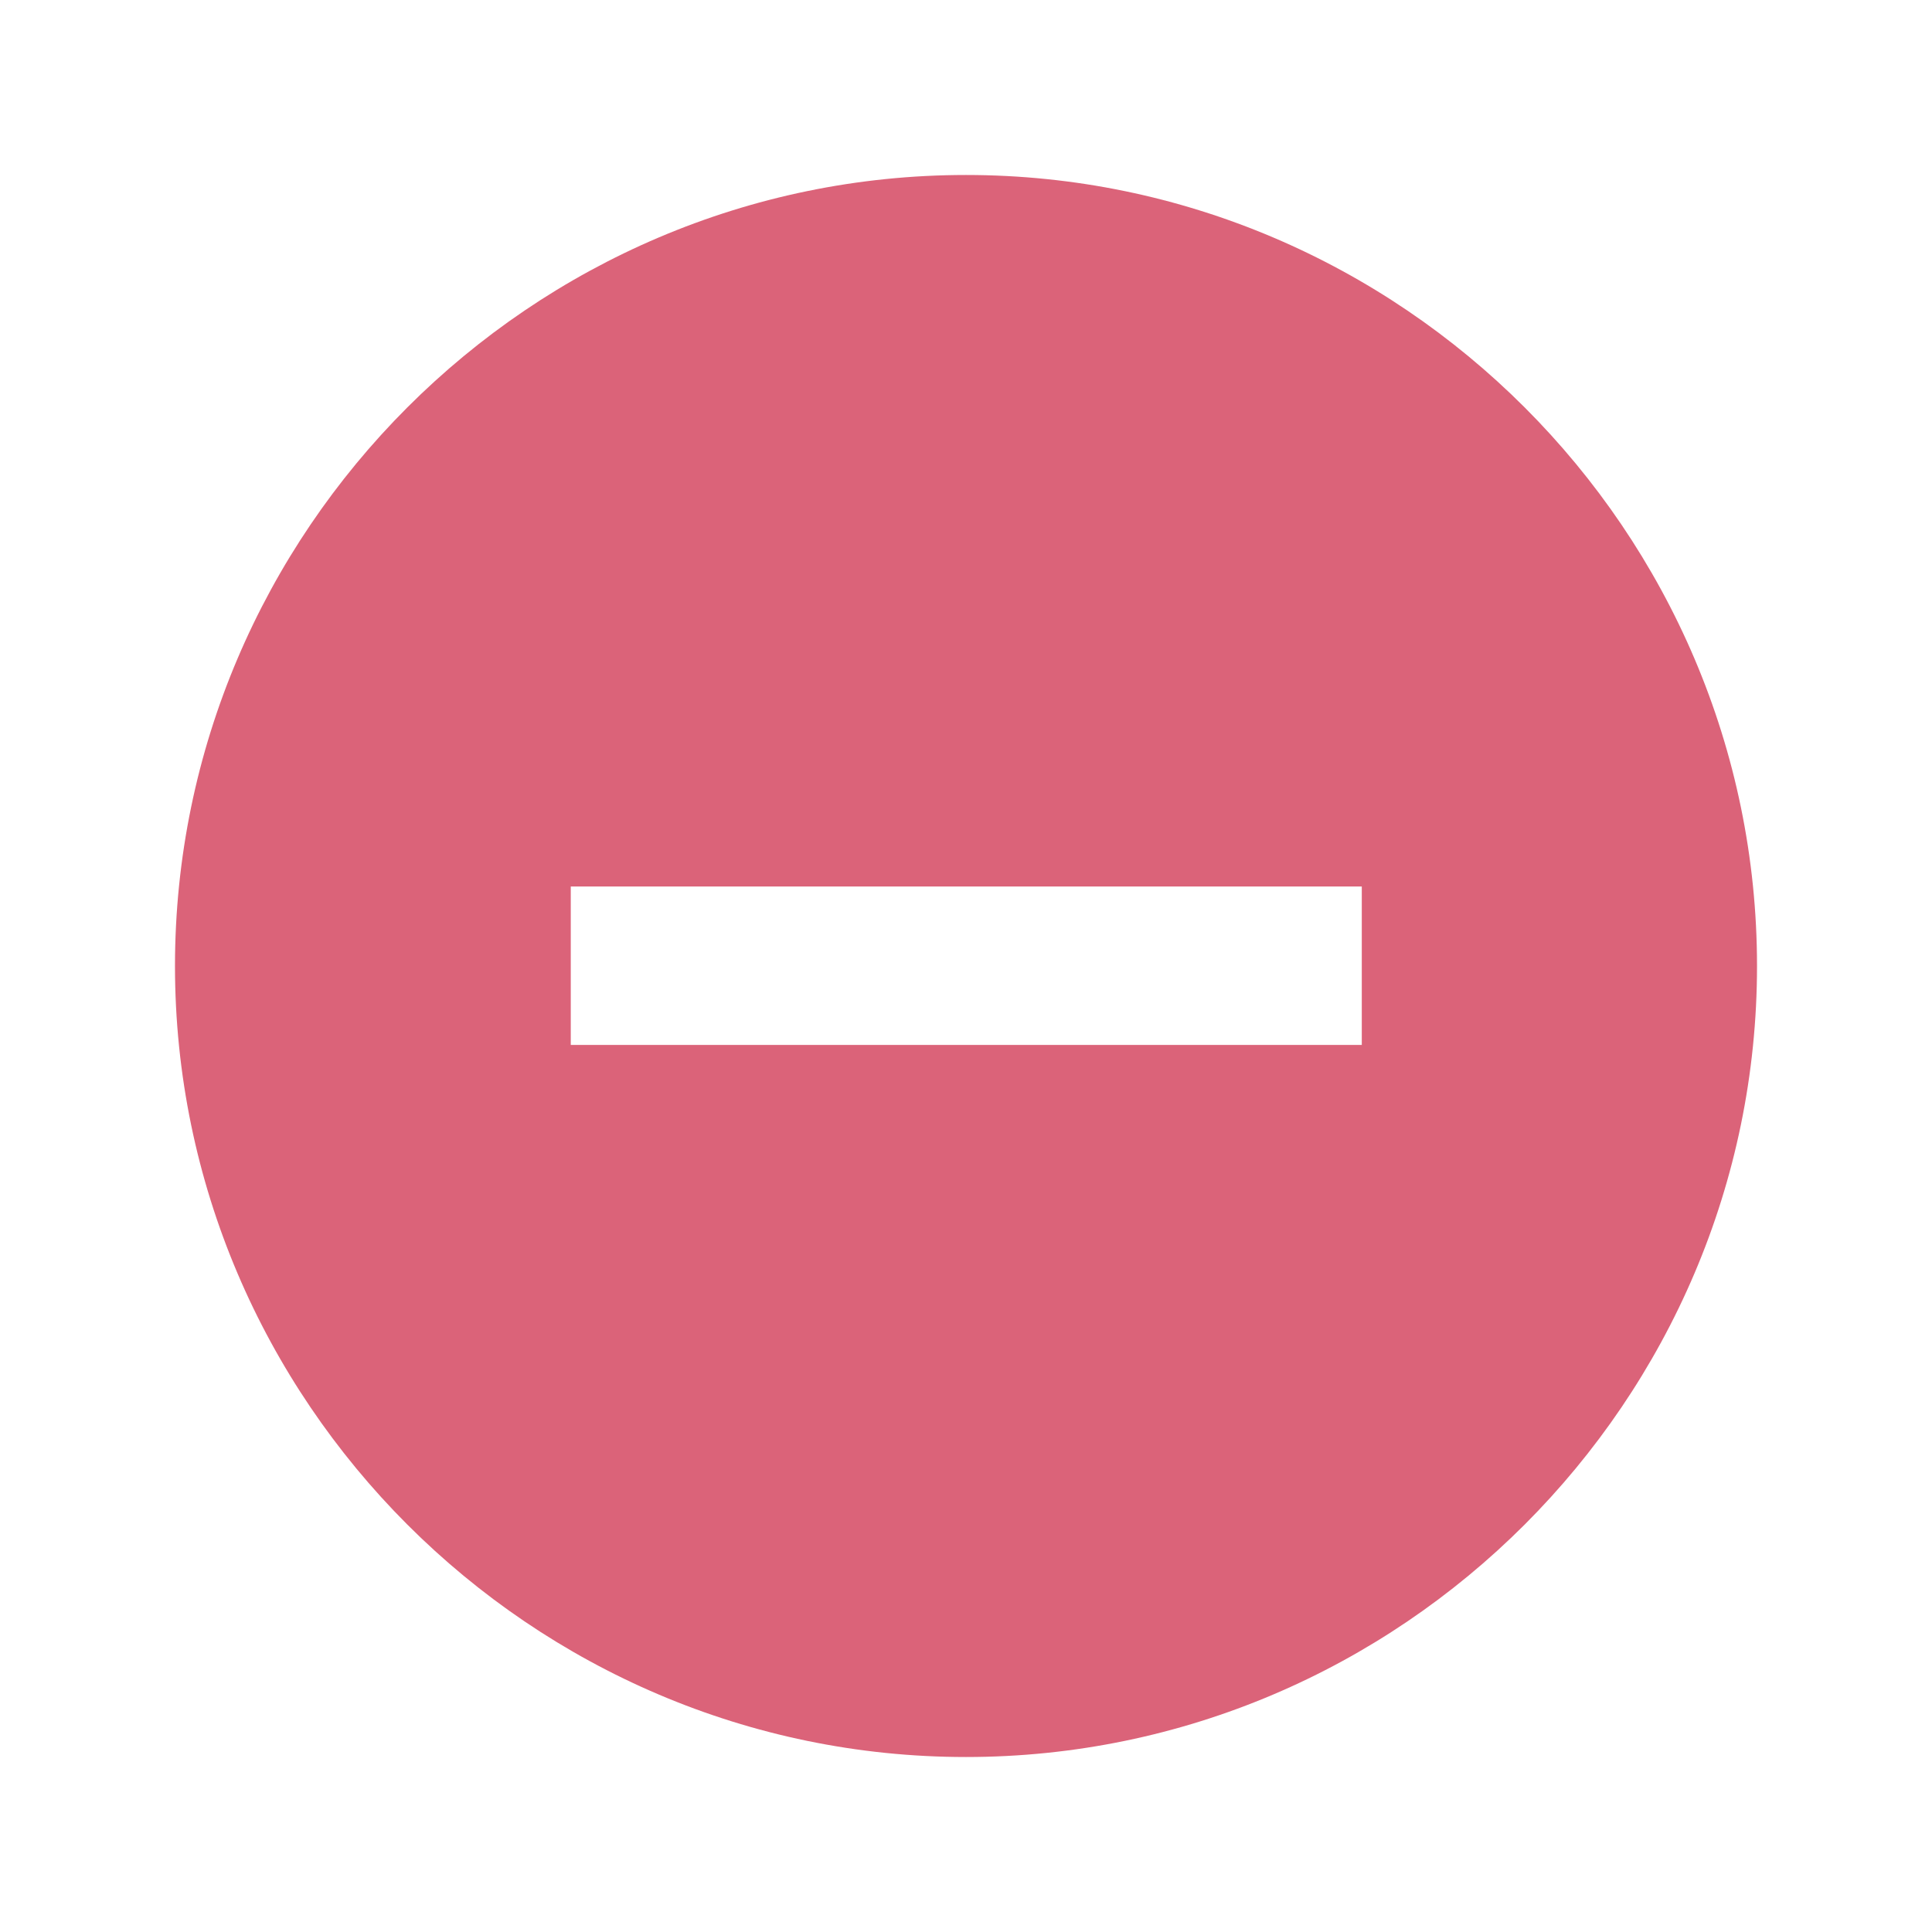
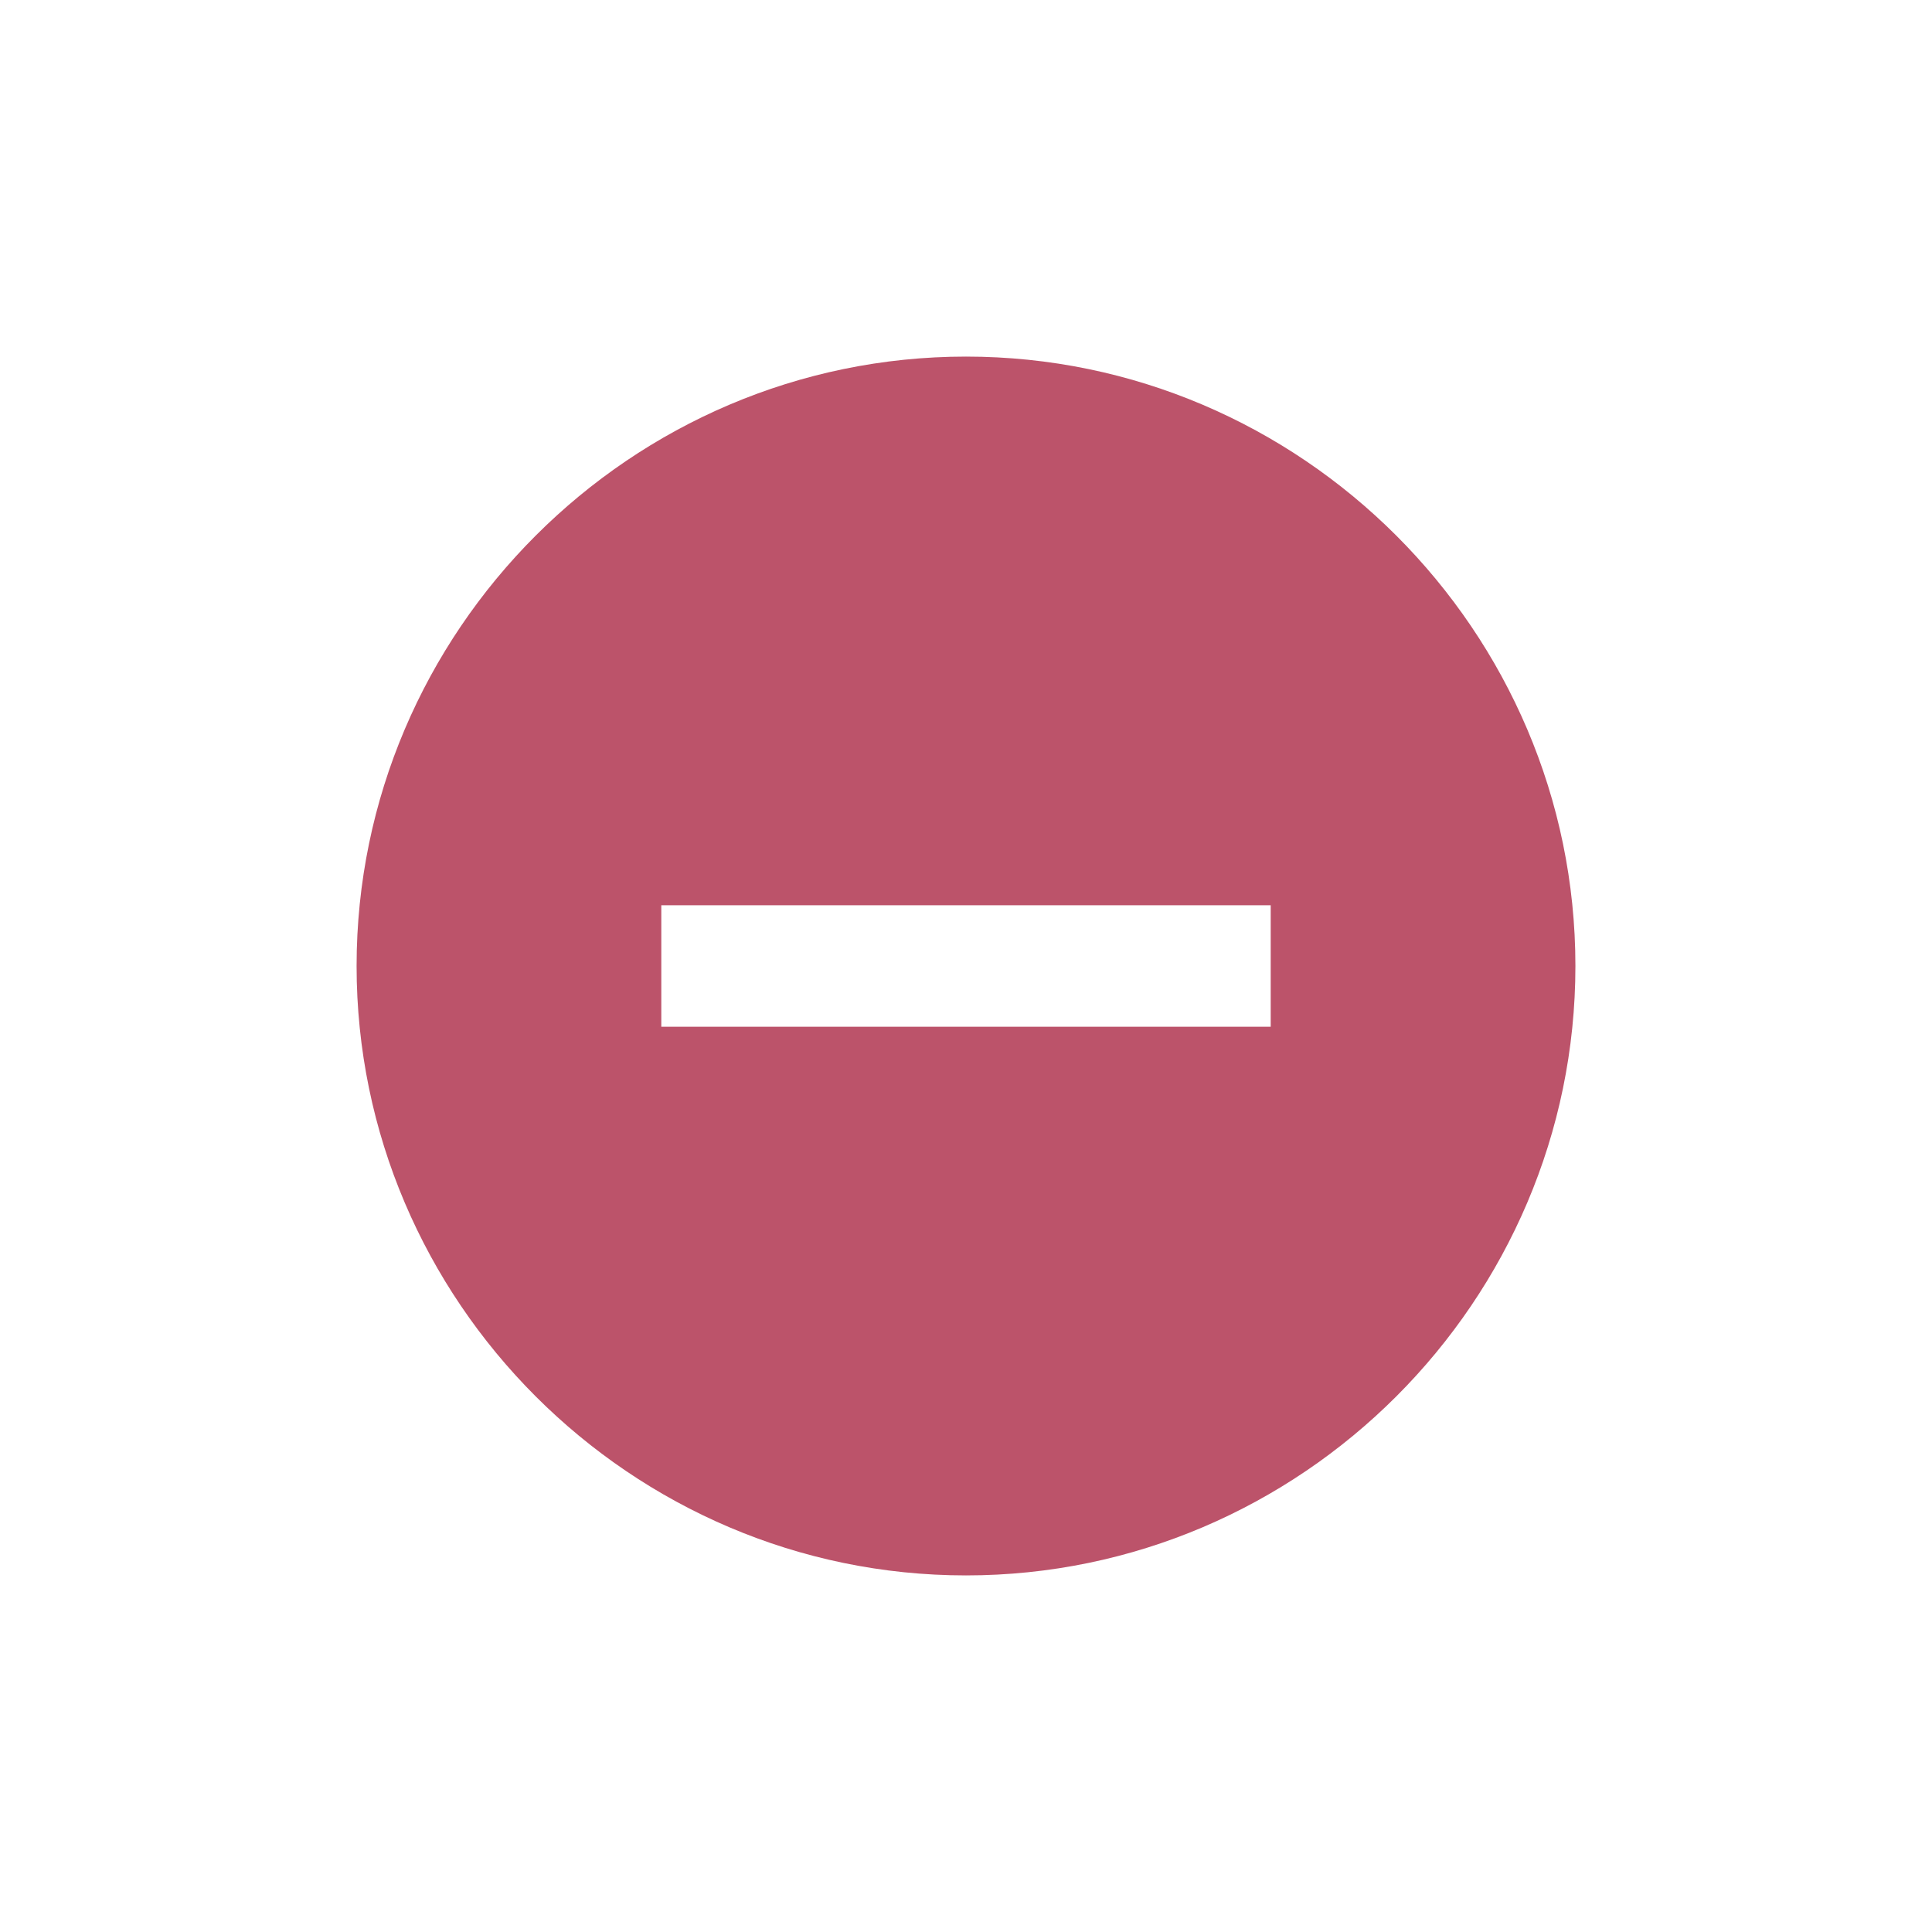
<svg xmlns="http://www.w3.org/2000/svg" version="1.1" id="Layer_1" x="0px" y="0px" viewBox="0 0 350 350" style="enable-background:new 0 0 350 350;" xml:space="preserve">
  <style type="text/css">
- 	.st0{fill:#DB6379;}
+ 	.st0{fill:#BC536A;}
</style>
  <g>
    <g id="remove-circle">
-       <path class="st0" d="M175,31.7C96.2,31.7,31.7,96.2,31.7,175S96.2,318.3,175,318.3S318.3,253.8,318.3,175S253.8,31.7,175,31.7z     M246.6,189.3H103.4v-28.7h143.3V189.3z" />
+       <path class="st0" d="M175,64.6c-60.7,0-110.4,49.7-110.4,110.4S114.3,285.4,175,285.4S285.4,235.7,285.4,175S235.7,64.6,175,64.6z     M230.2,186H119.8V164h110.4V186z" />
    </g>
  </g>
</svg>
